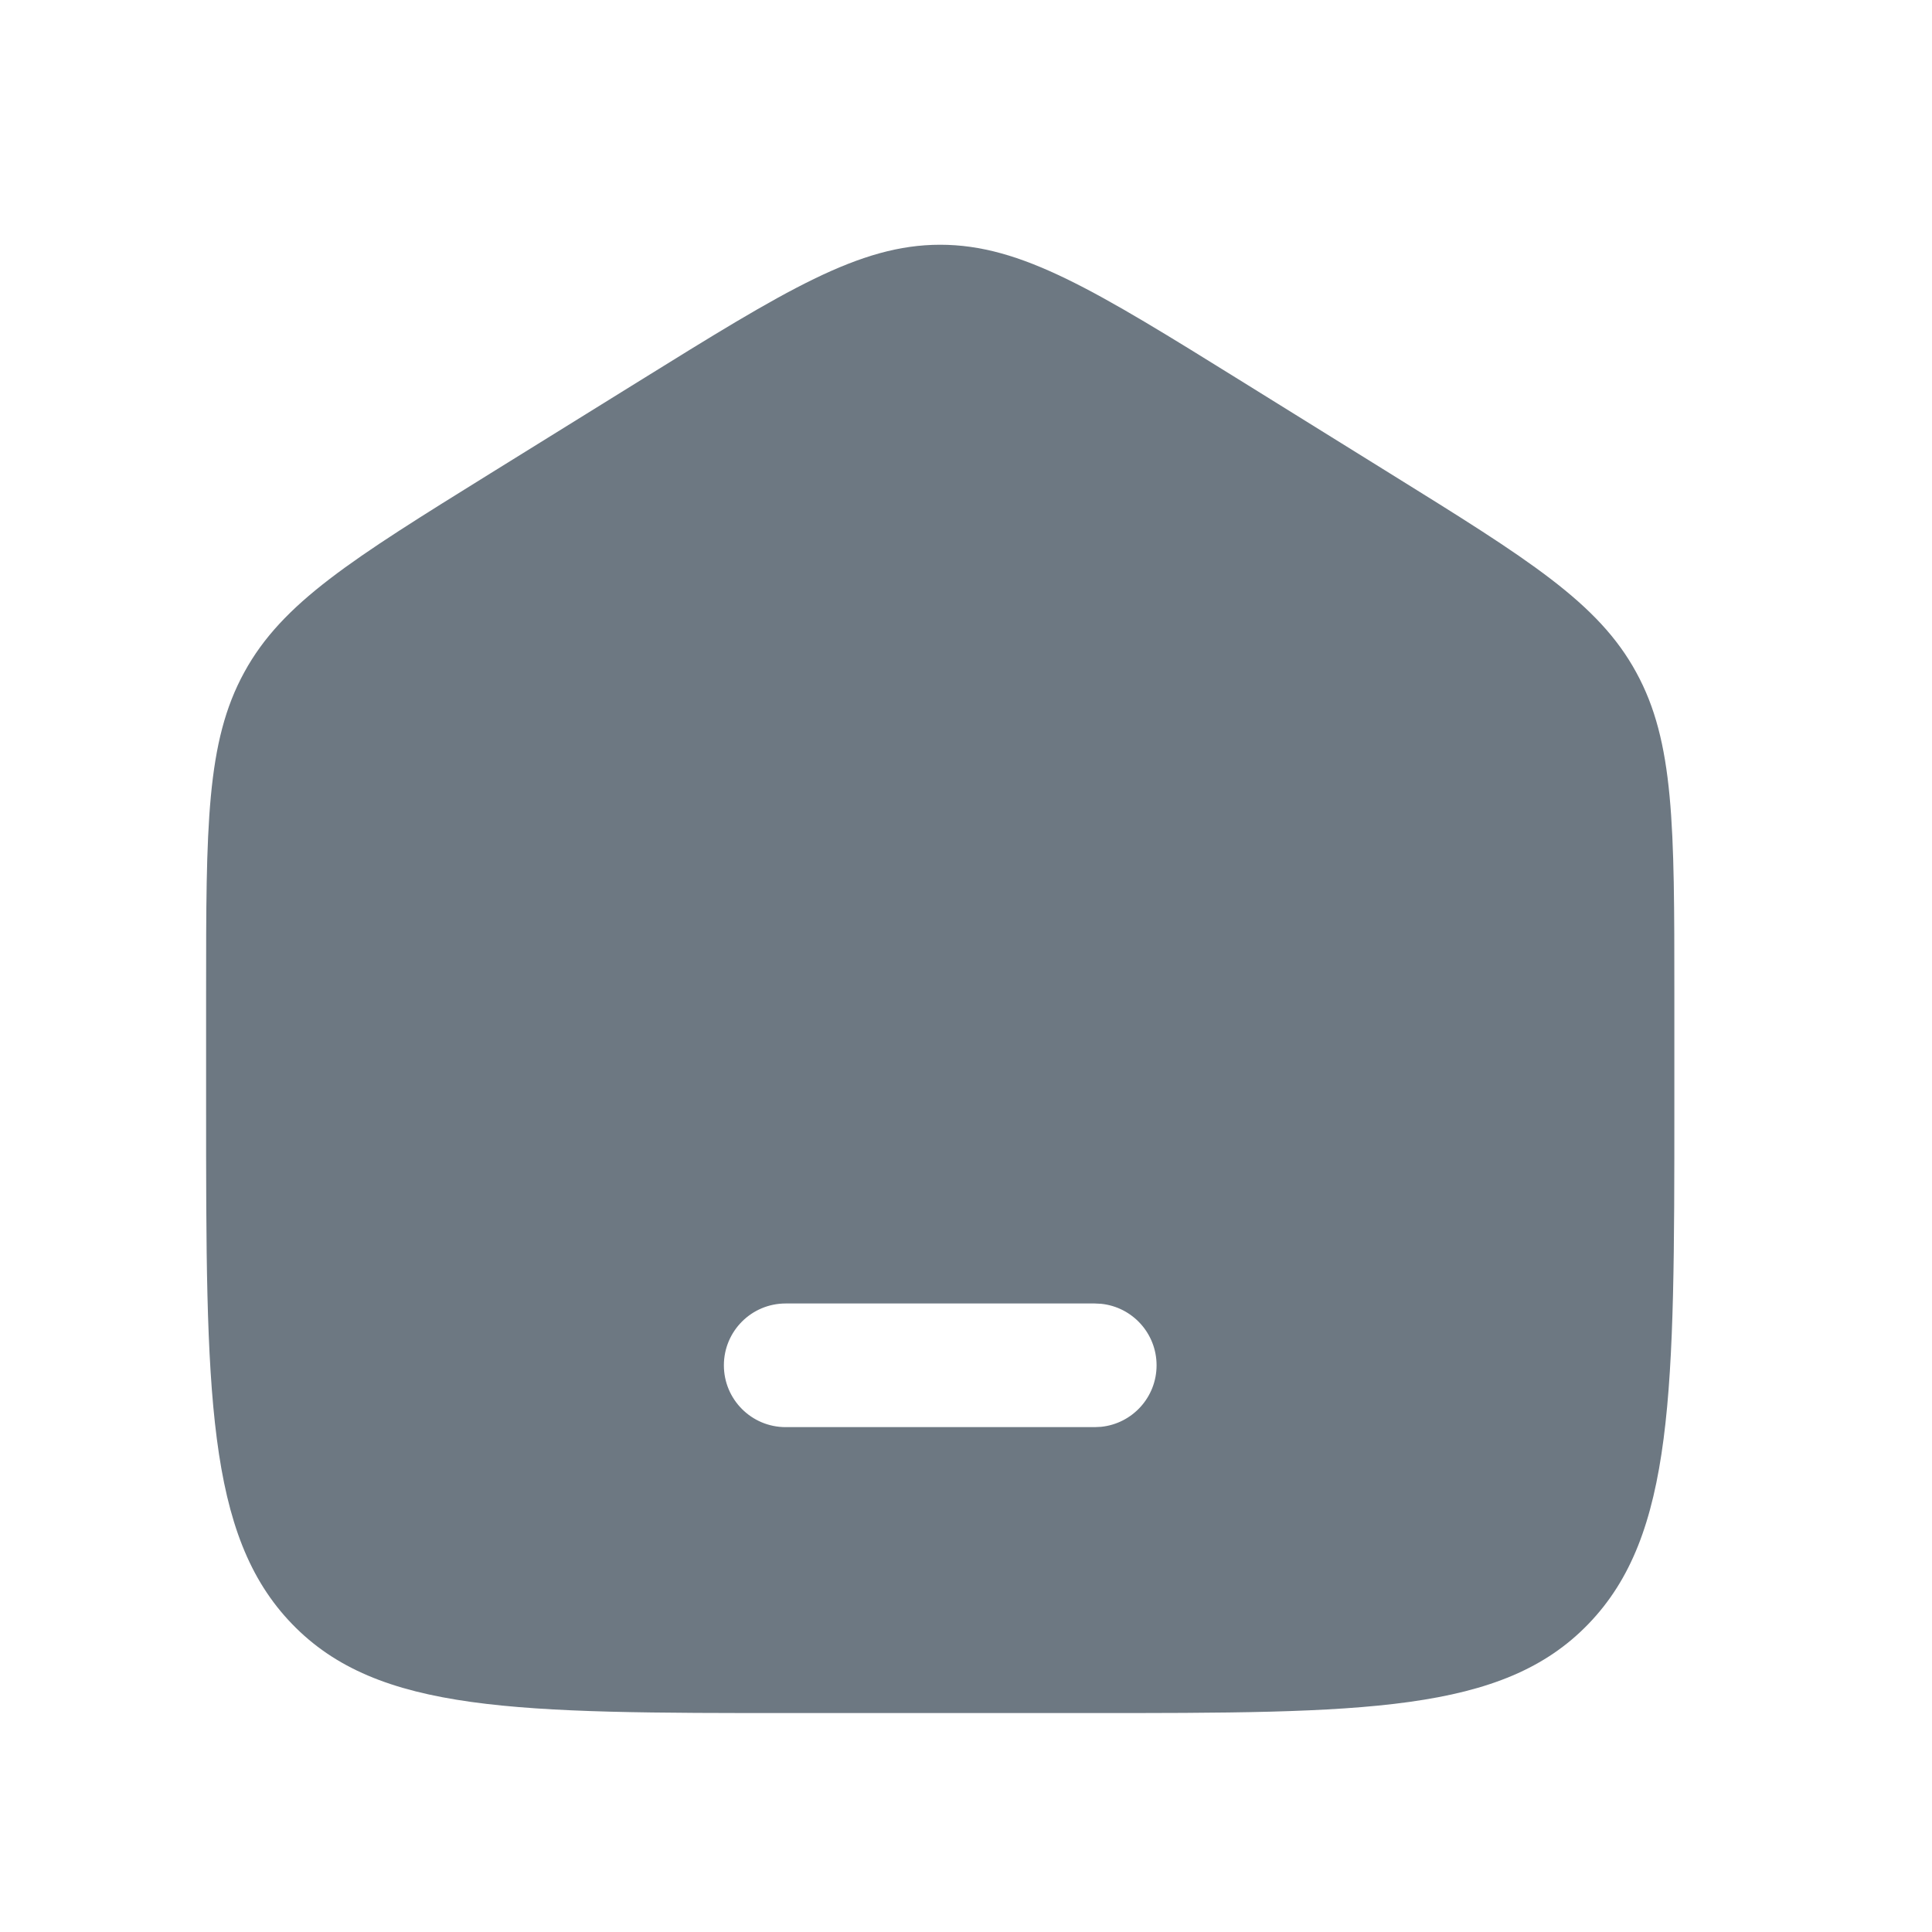
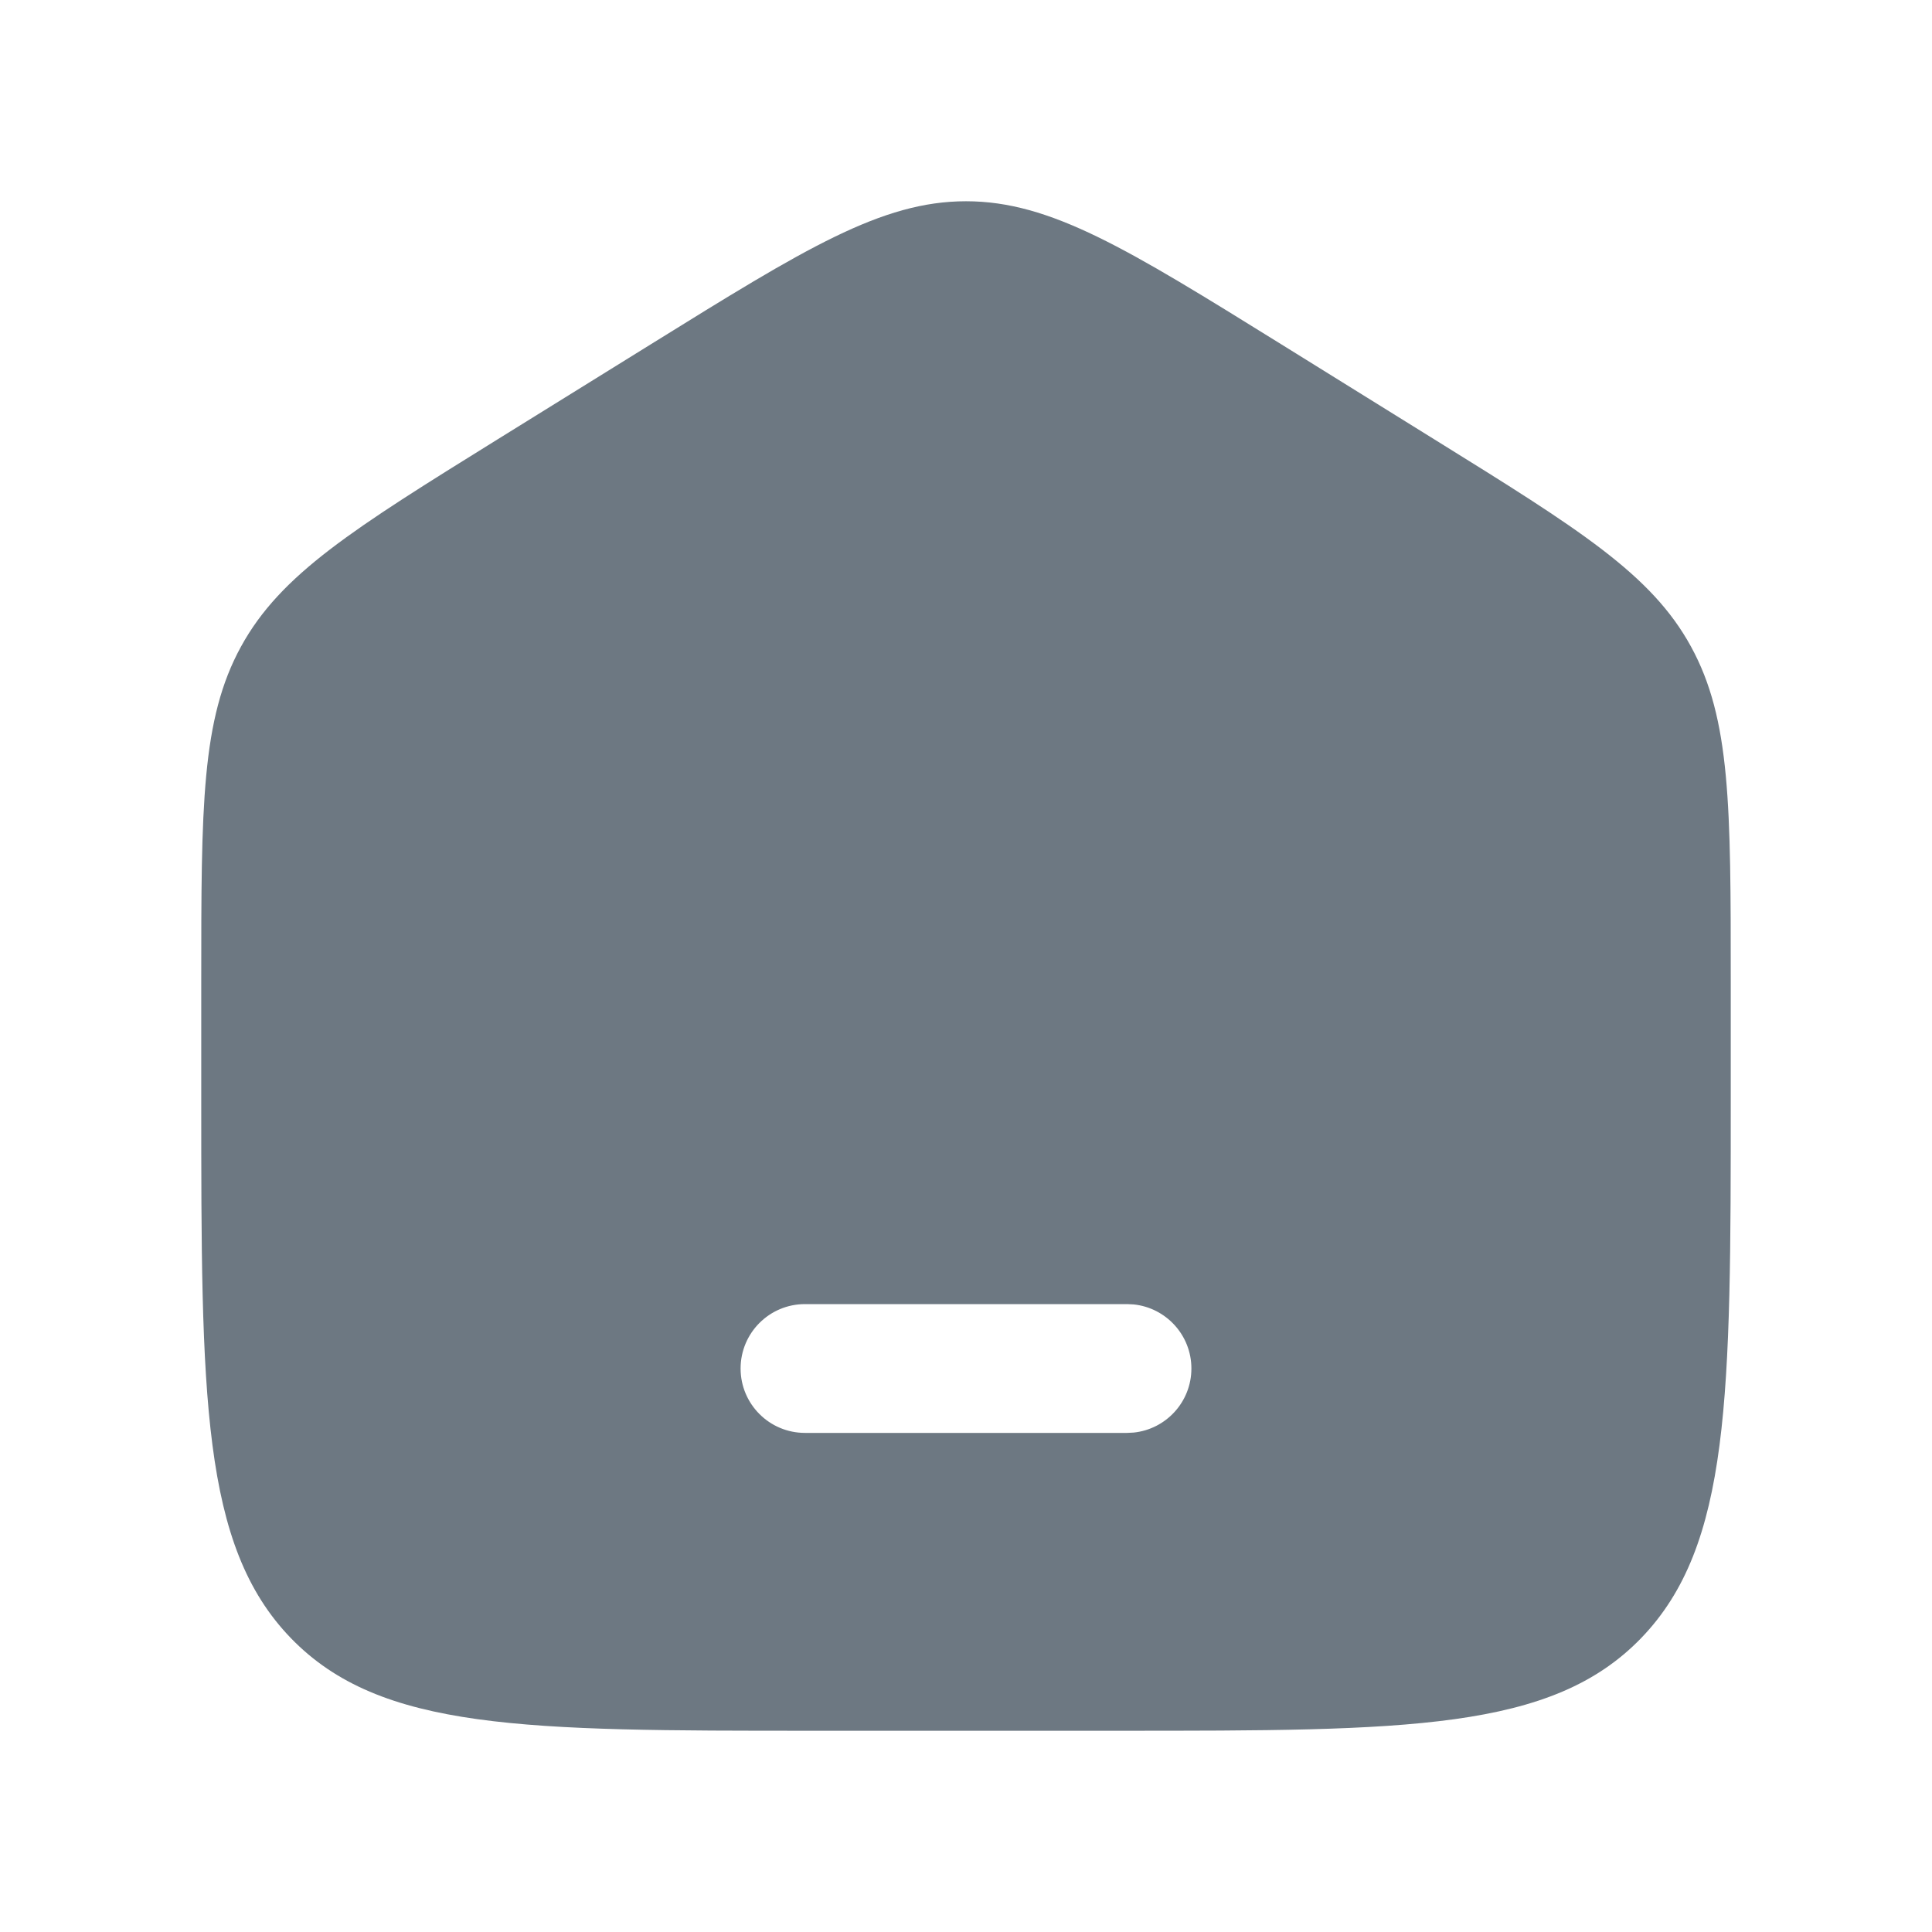
- <svg xmlns="http://www.w3.org/2000/svg" width="25" height="25" viewBox="0 0 25 25" fill="none">
-   <path d="M12.166 3.167C13.219 3.167 14.172 3.757 16.077 4.94L17.988 6.127C19.782 7.241 20.681 7.799 21.172 8.699C21.666 9.599 21.666 10.686 21.666 12.86V14.305C21.666 18.011 21.666 19.864 20.553 21.015C19.441 22.167 17.649 22.167 14.067 22.167H10.266C6.684 22.167 4.893 22.167 3.78 21.015C2.666 19.864 2.667 18.01 2.667 14.305V12.859C2.667 10.686 2.667 9.599 3.161 8.699C3.653 7.798 4.552 7.239 6.35 6.123L8.257 4.94C10.162 3.758 11.114 3.167 12.166 3.167ZM10.166 16.867C9.725 16.867 9.367 17.225 9.367 17.667C9.367 18.109 9.725 18.467 10.166 18.467H14.166L14.248 18.463C14.652 18.422 14.966 18.081 14.966 17.667C14.966 17.253 14.652 16.912 14.248 16.871L14.166 16.867H10.166Z" fill="#6D7882" />
+ <svg xmlns="http://www.w3.org/2000/svg" width="24" height="24" viewBox="0 0 24 24" fill="none">
+   <path d="M12 2.5C13.053 2.5 14.005 3.091 15.91 4.273L17.821 5.46C19.616 6.574 20.515 7.133 21.006 8.032C21.5 8.933 21.5 10.019 21.5 12.193V13.639C21.5 17.345 21.499 19.197 20.387 20.349C19.274 21.5 17.483 21.5 13.9 21.5H10.1C6.517 21.5 4.727 21.5 3.613 20.349C2.5 19.197 2.5 17.344 2.5 13.639V12.192C2.5 10.019 2.5 8.932 2.994 8.032C3.487 7.132 4.385 6.573 6.184 5.456L8.091 4.273C9.996 3.091 10.948 2.5 12 2.5ZM10 16.2C9.558 16.2 9.2 16.558 9.2 17C9.2 17.442 9.558 17.8 10 17.8H14L14.082 17.796C14.485 17.755 14.8 17.414 14.8 17C14.8 16.586 14.485 16.245 14.082 16.204L14 16.2H10Z" fill="#6D7882" />
</svg>
